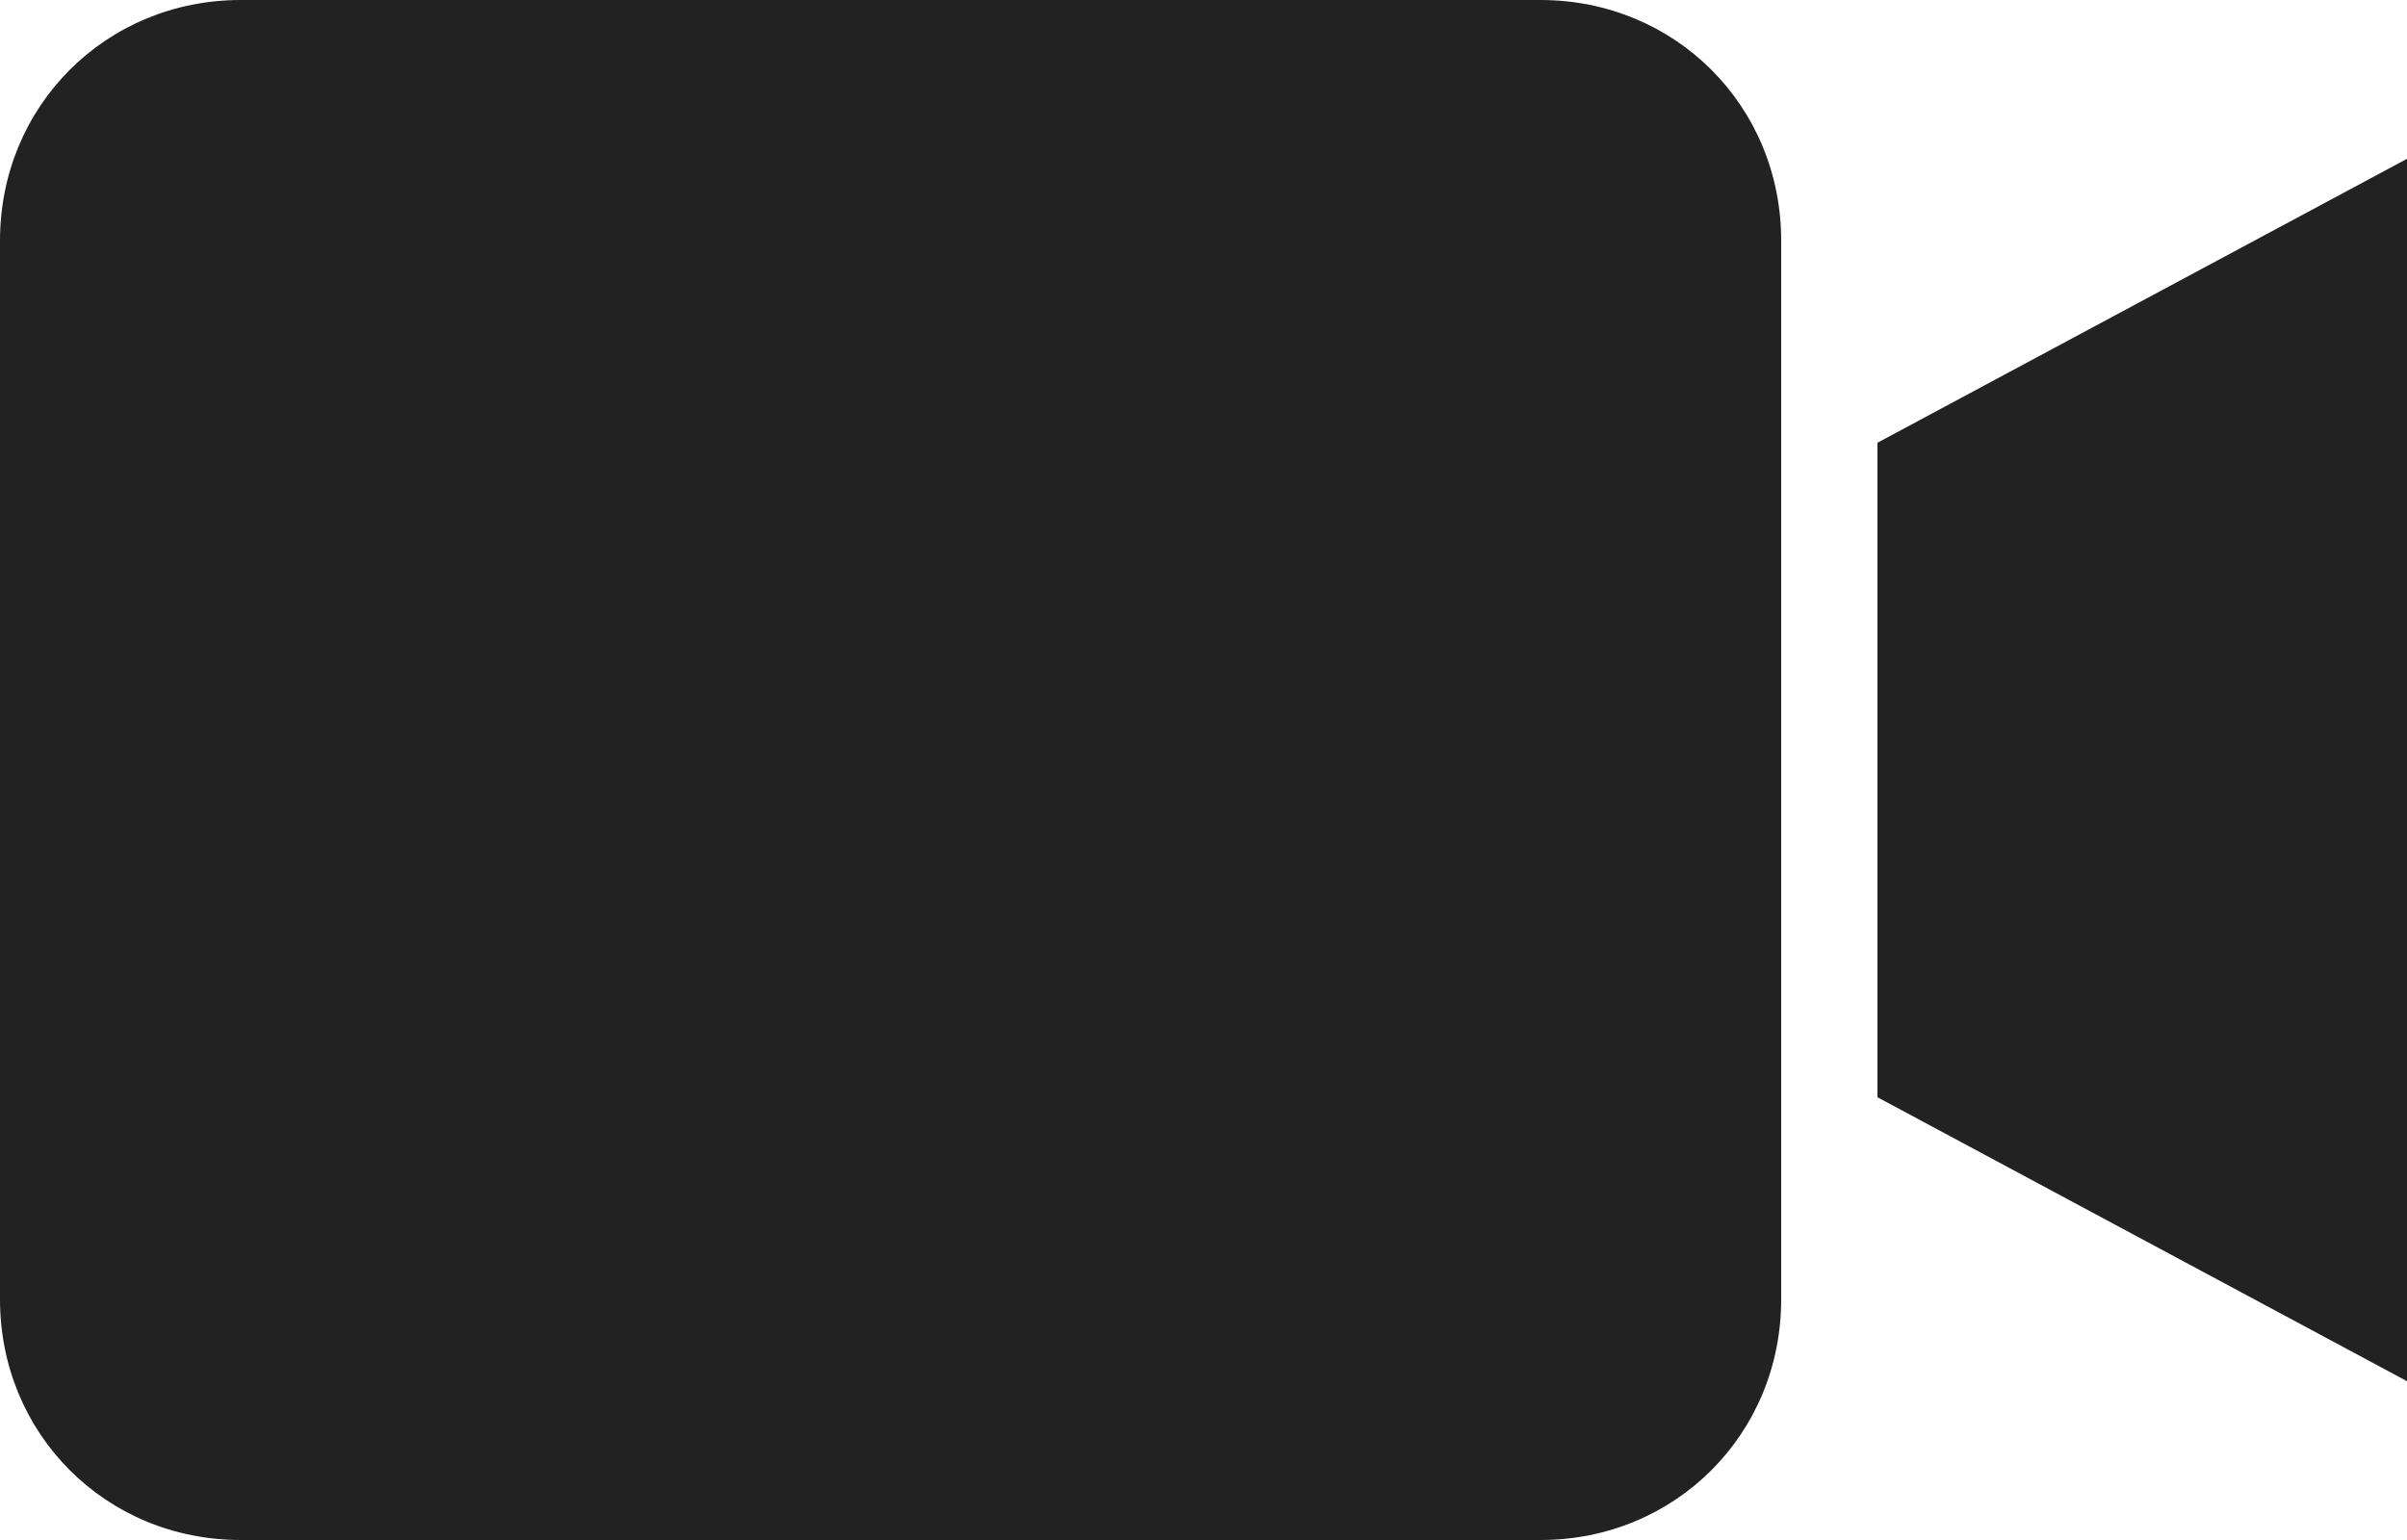
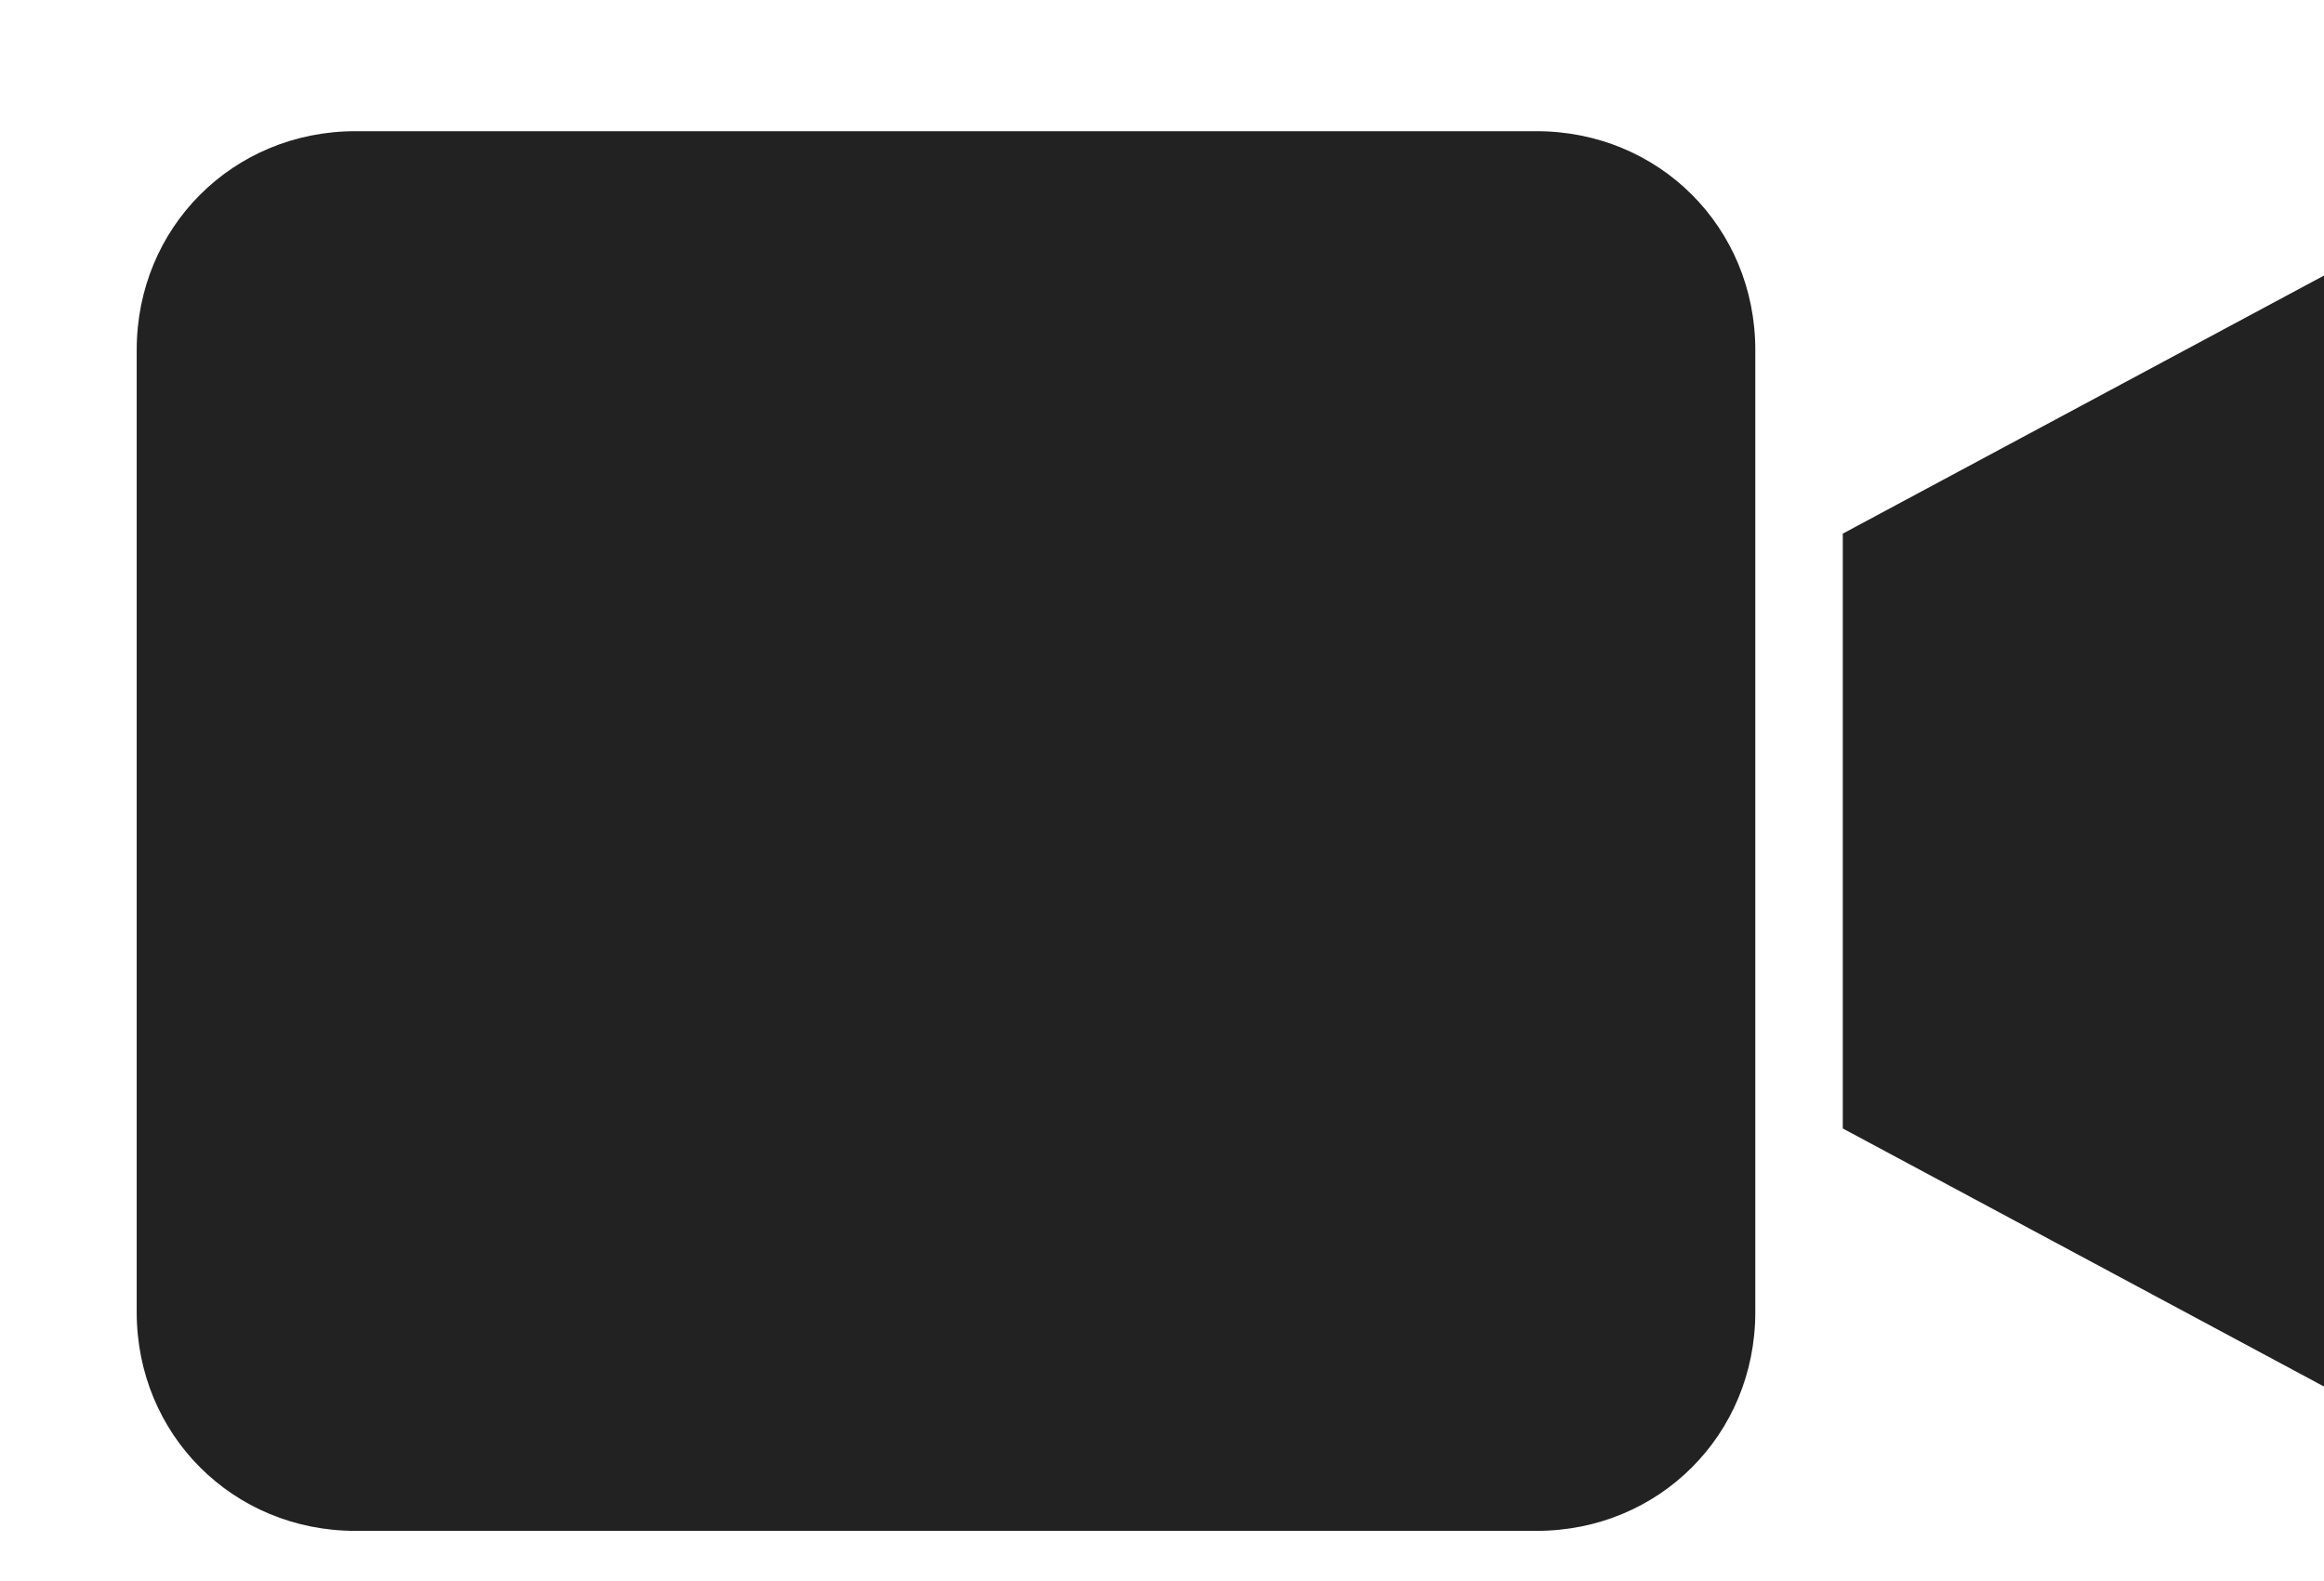
- <svg xmlns="http://www.w3.org/2000/svg" version="1.1" id="Layer_1" x="0px" y="0px" width="400px" height="256px" viewBox="1 145 400 256" enable-background="new 1 145 400 256" xml:space="preserve">
-   <path fill="#222222" d="M257,145H41c-22.4,0-40,17.6-40,40v176c0,22.4,17.6,40,40,40h216c22.4,0,40-17.6,40-40V185  C297,162.6,279.4,145,257,145z" />
-   <polygon fill="#222222" points="313,218.6 313,327.4 401,374.6 401,171.4 " />
+ <svg xmlns="http://www.w3.org/2000/svg" version="1.1" id="Layer_1" x="0px" y="0px" viewBox="0 0 425 289" style="enable-background:new 0 0 425 289;" xml:space="preserve">
+   <style type="text/css">
+ 	.st0{fill:#222222;}
+ </style>
+   <g id="Page-1">
+     <g id="videocall" transform="translate(25, 24)">
+       <g id="Layer_1_1_">
+         <path id="Shape" class="st0" d="M256,0H40C17.6,0,0,17.6,0,40v176c0,22.4,17.6,40,40,40h216c22.4,0,40-17.6,40-40V40     C296,17.6,278.4,0,256,0L256,0z" />
+         <polygon id="Shape_1_" class="st0" points="312,73.6 312,182.4 400,229.6 400,26.4    " />
+       </g>
+     </g>
+   </g>
</svg>
